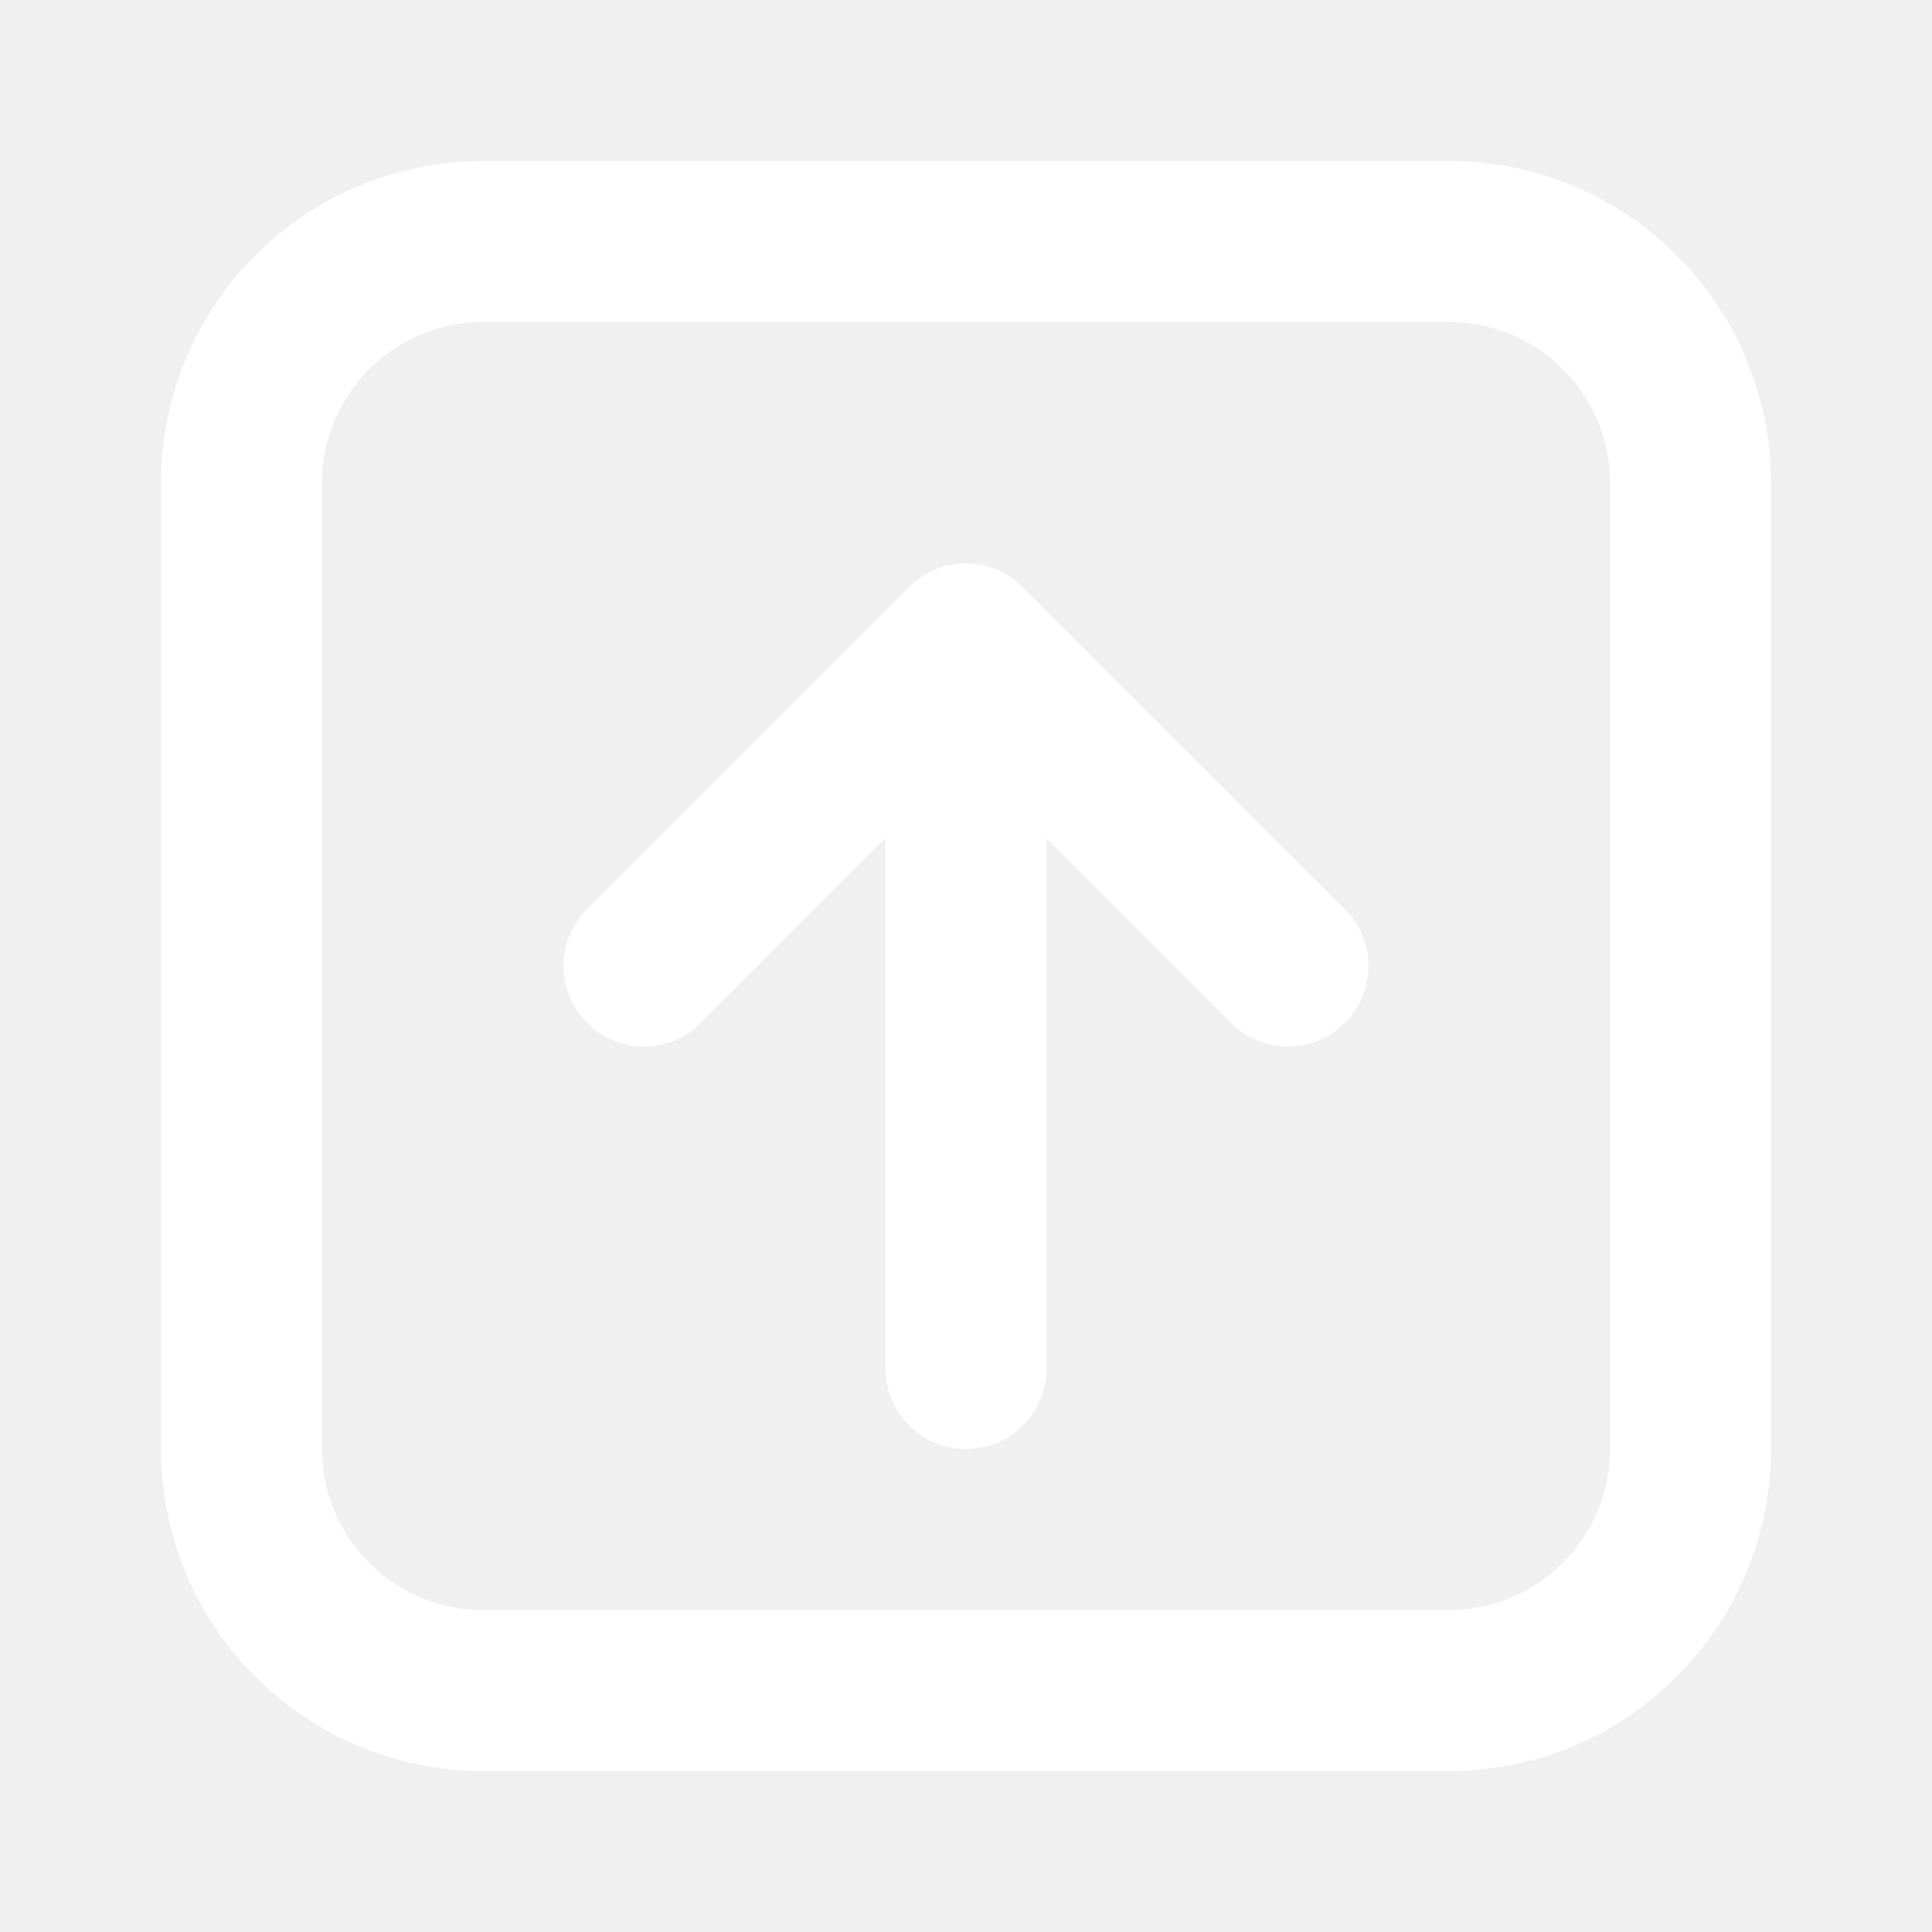
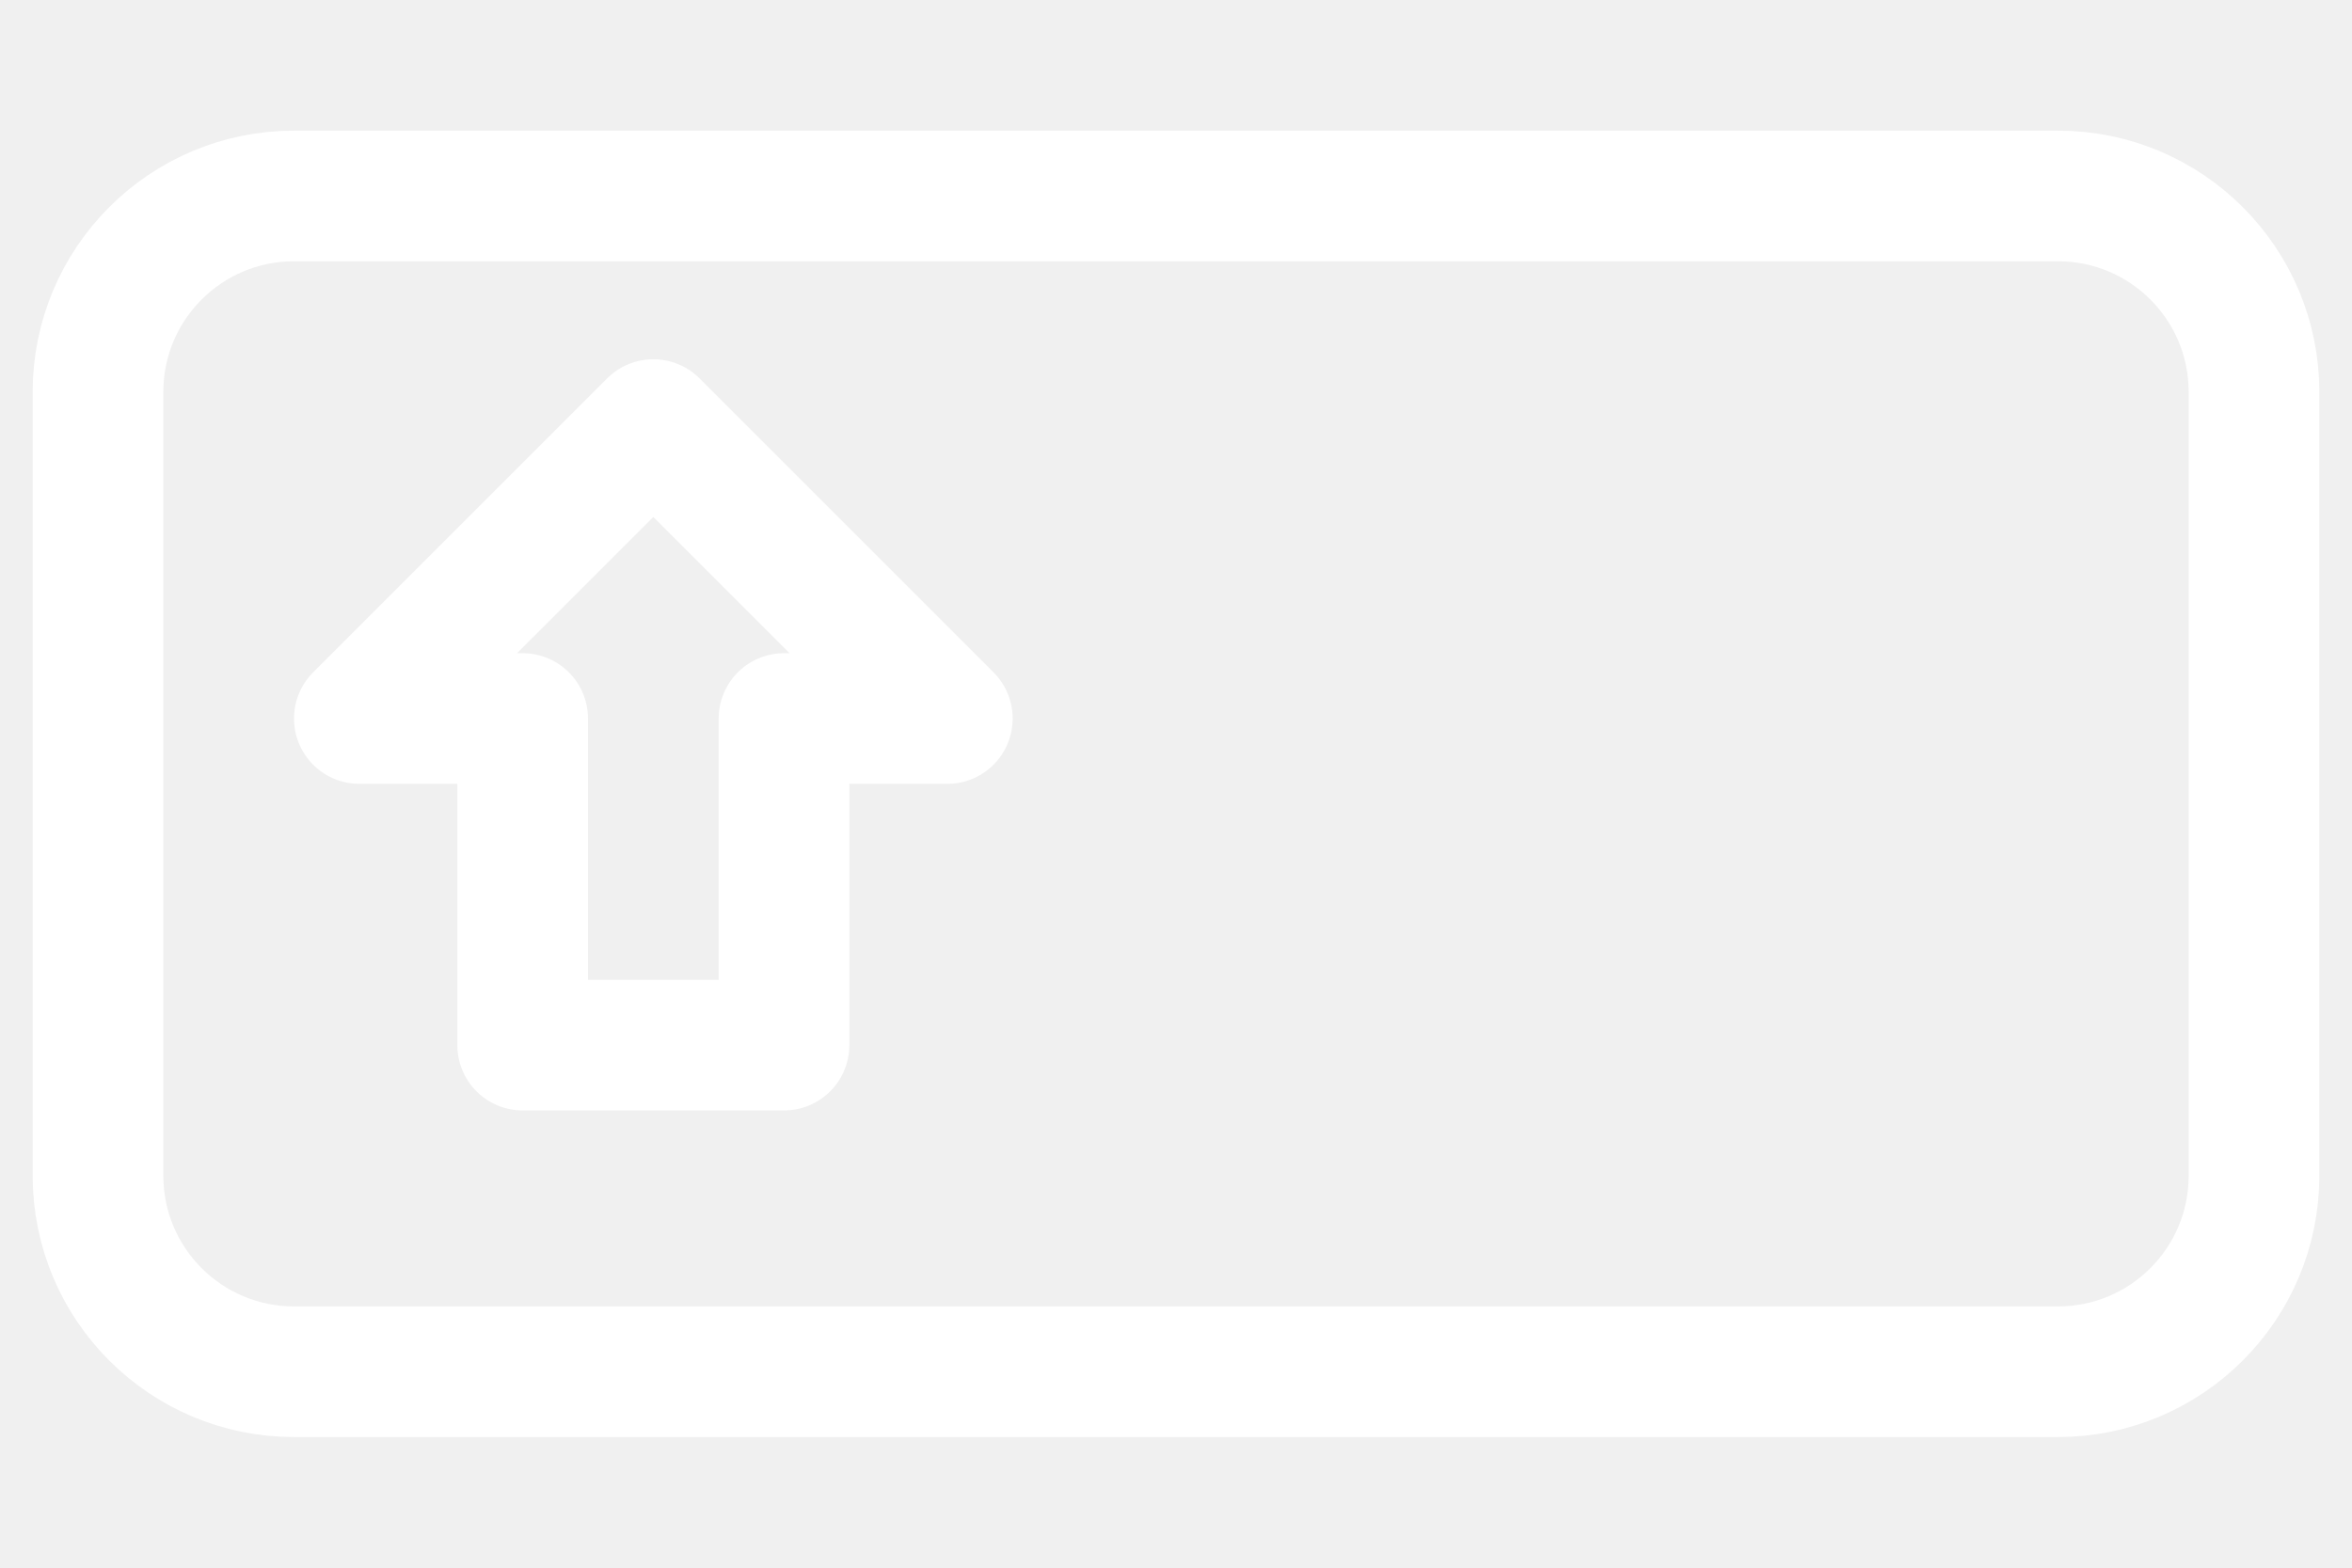
- <svg xmlns="http://www.w3.org/2000/svg" viewBox="0 0 24 24" fill="none" stroke="#FFFFFF" stroke-width="2" stroke-linecap="round" stroke-linejoin="round">
-   <rect x="3" y="3" width="18" height="18" rx="3" />
-   <path d="M12 17V8M8 12l4-4 4 4" />
+ <svg xmlns="http://www.w3.org/2000/svg" viewBox="0 0 36 24" fill="none" stroke="#FFFFFF" stroke-width="2" stroke-linejoin="round">
+   <rect x="1.5" y="3" width="33" height="18" rx="3" />
+   <path d="M10 6.5 5.5 11h2.5v5h4v-5h2.5z" />
</svg>
